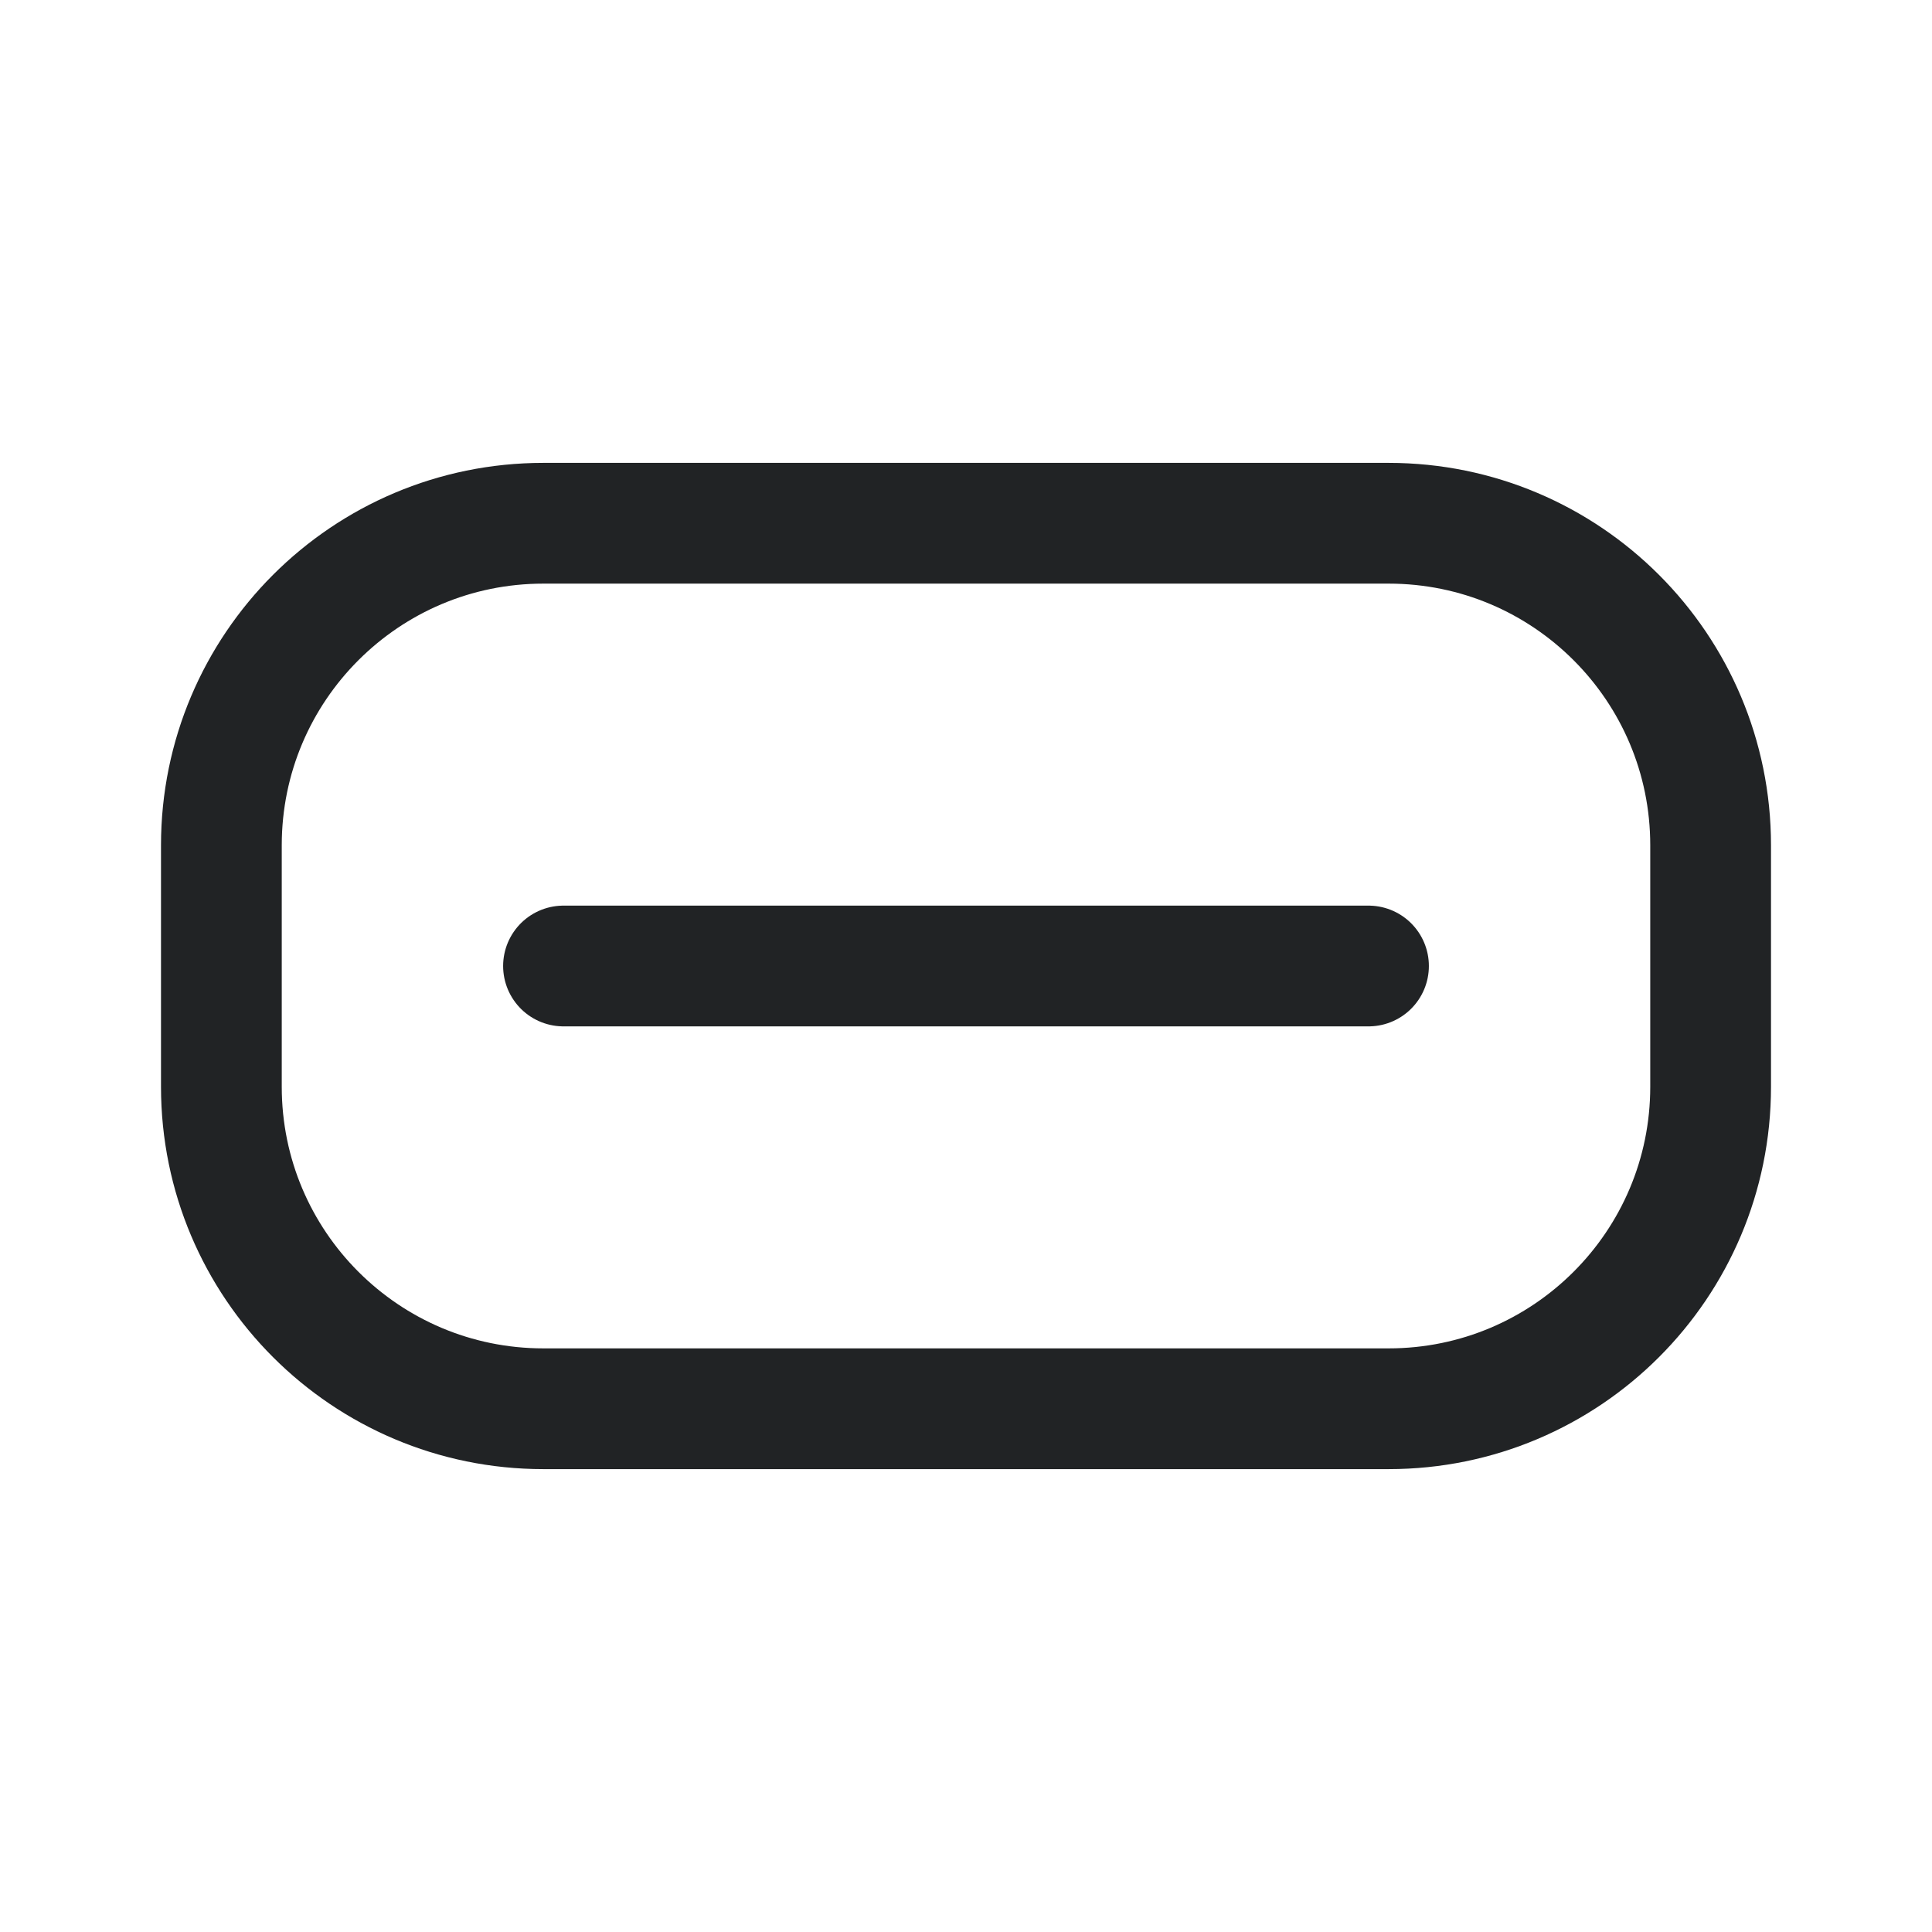
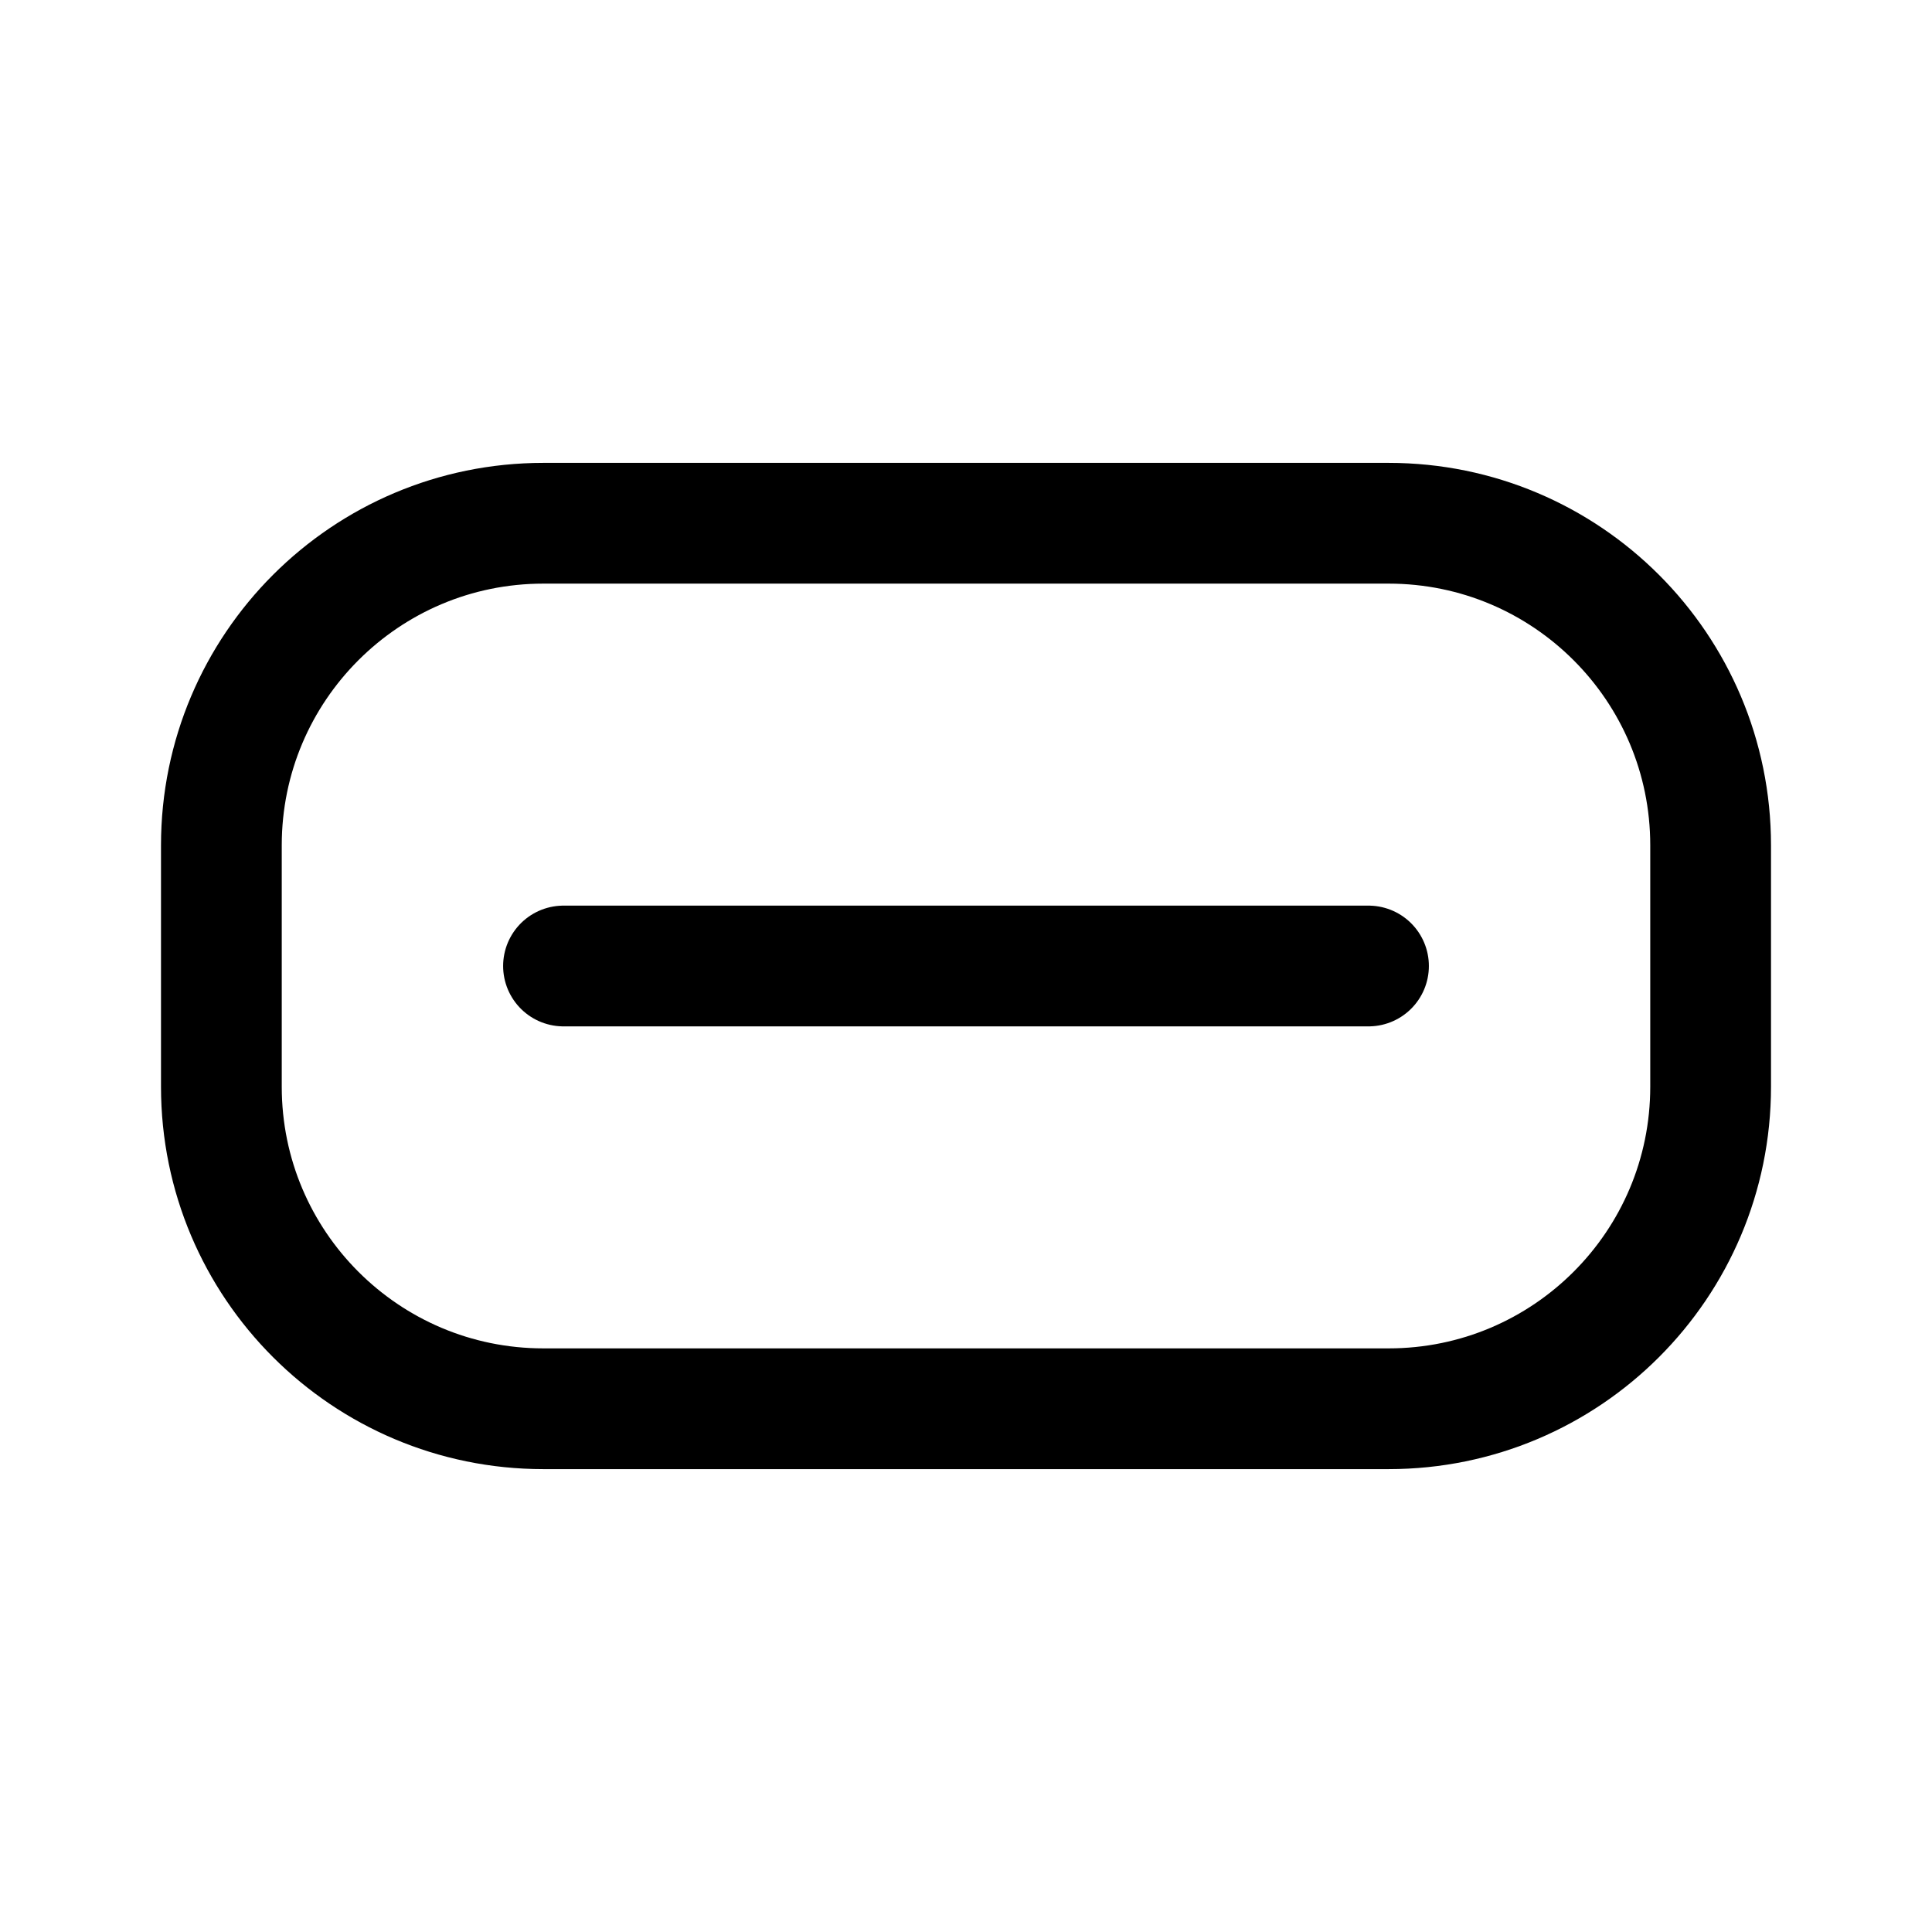
<svg xmlns="http://www.w3.org/2000/svg" width="24" height="24" viewBox="0 0 24 24" fill="none">
-   <rect x="2.75" y="6.5" width="18.5" height="11" rx="4" stroke="#212325" stroke-width="1.5" stroke-linecap="round" stroke-linejoin="round" />
-   <path d="M7 12H17" stroke="#212325" stroke-width="1.5" stroke-linecap="round" stroke-linejoin="round" />
+   <rect x="2.75" y="6.5" width="18.5" height="11" rx="4" stroke="currentColor" stroke-width="1.5" stroke-linecap="round" stroke-linejoin="round" />
+   <path d="M7 12H17" stroke="currentColor" stroke-width="1.5" stroke-linecap="round" stroke-linejoin="round" />
</svg>
